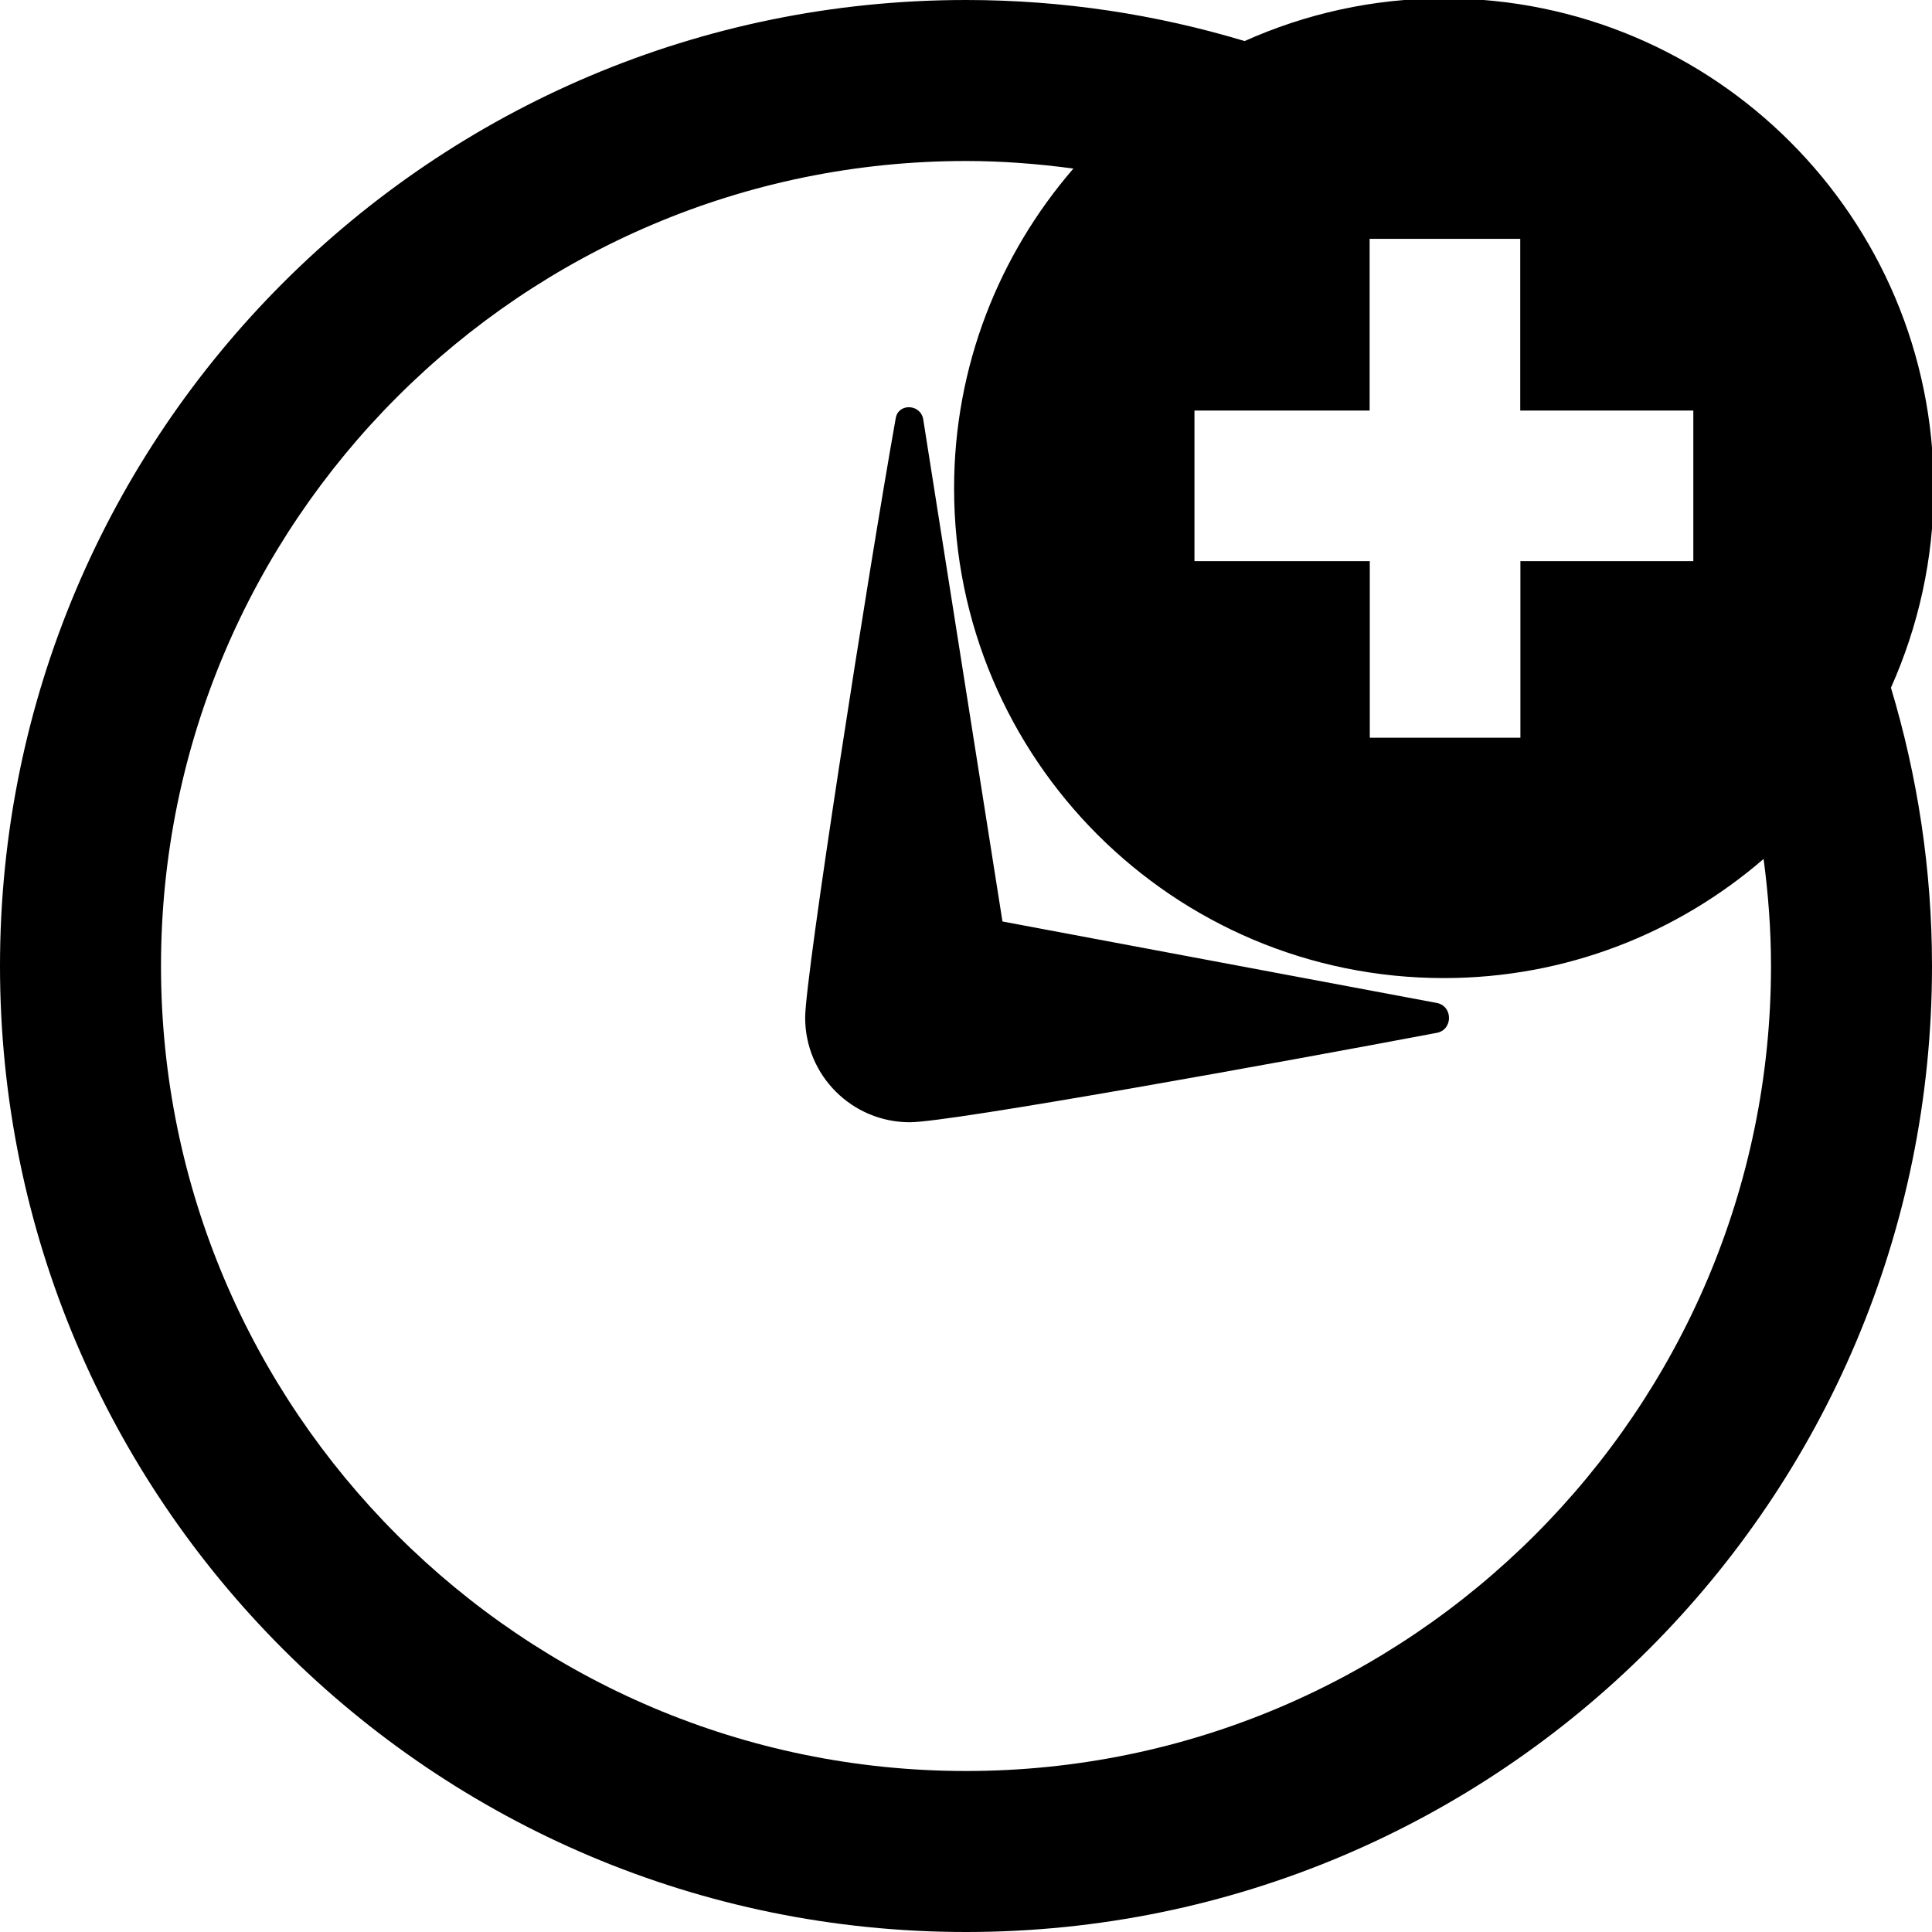
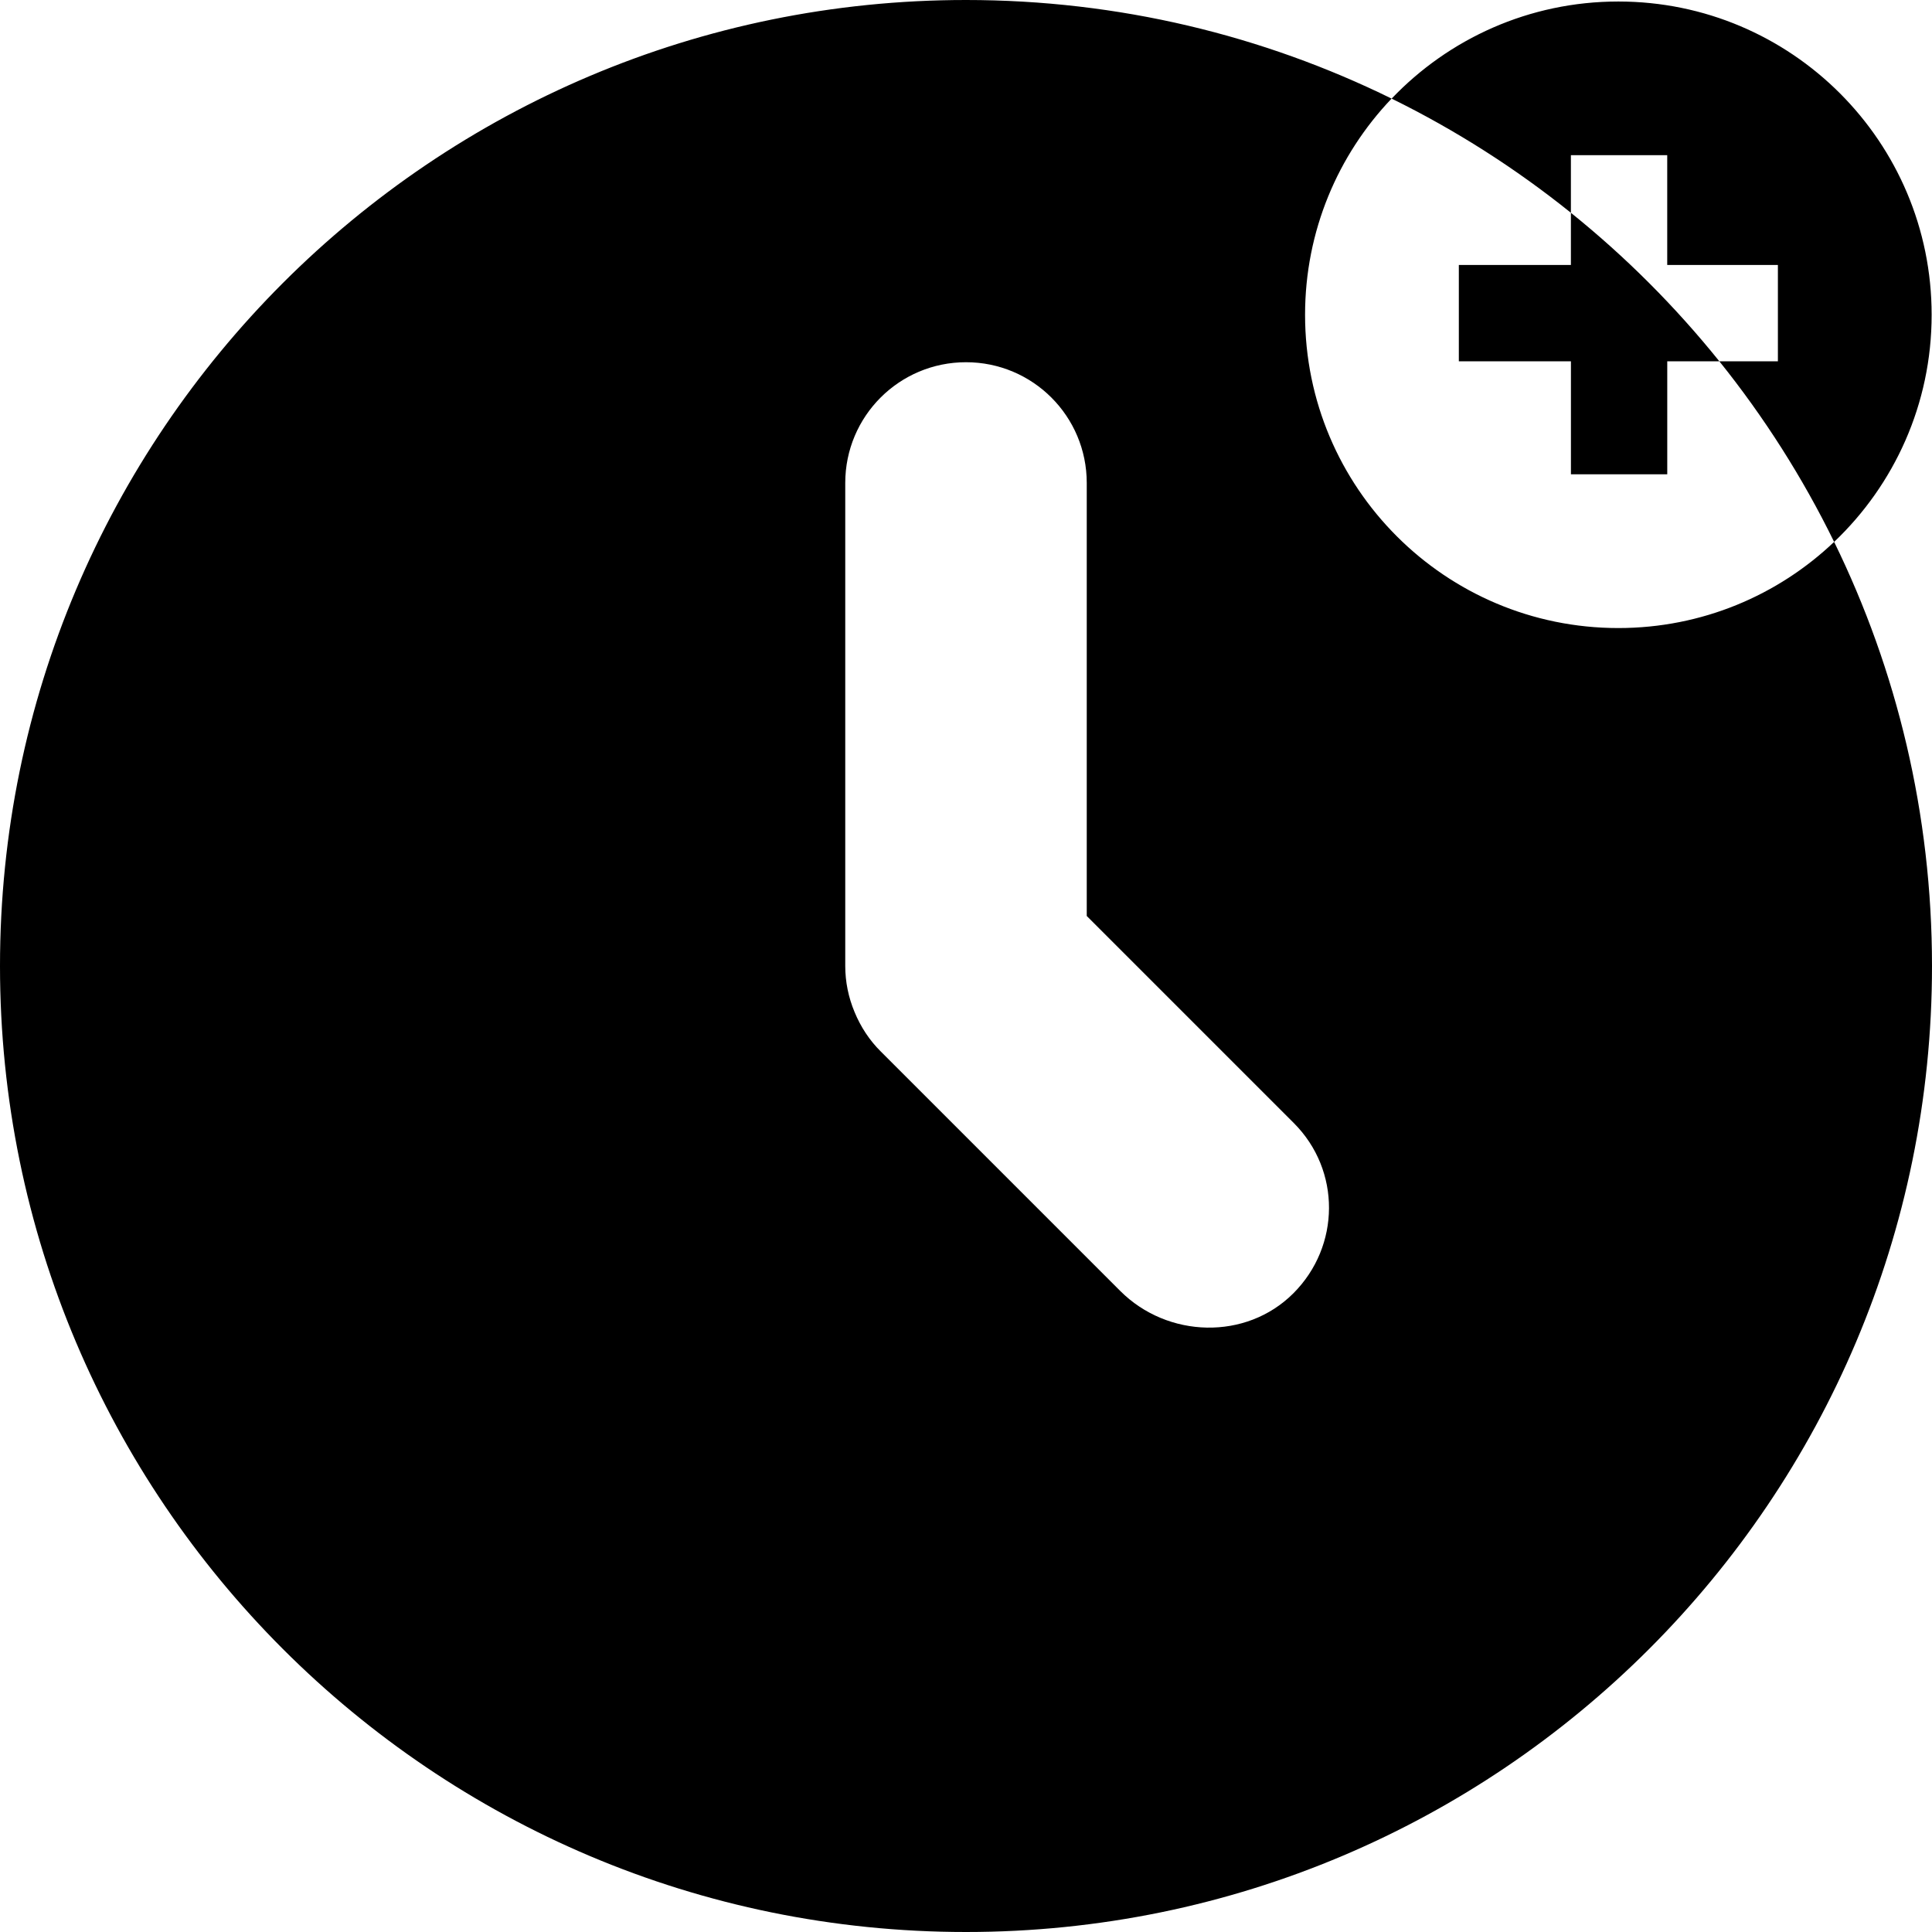
- <svg xmlns="http://www.w3.org/2000/svg" width="24" height="24" viewBox="0 0 24 24" version="1.1" id="svg4" sodipodiDocname="add-meetup.svg" inkscapeVersion="1.1.1 (3bf5ae0d25, 2021-09-20)" xmlnsInkscape="http://www.inkscape.org/namespaces/inkscape" xmlnsSodipodi="http://sodipodi.sourceforge.net/DTD/sodipodi-0.dtd" xmlnsSvg="http://www.w3.org/2000/svg">
-   <defs id="defs8" />
-   <sodipodiNamedview id="namedview6" pagecolor="#ffffff" bordercolor="#666666" borderopacity="1.0" inkscapePageshadow="2" inkscapePageopacity="0.0" inkscapePagecheckerboard="0" showgrid="false" inkscapeZoom="28.417" inkscapeCx="12" inkscapeCy="12" inkscapeWindow-width="1856" inkscapeWindow-height="1050" inkscapeWindow-x="0" inkscapeWindow-y="0" inkscapeWindow-maximized="1" inkscapeCurrent-layer="svg4" />
-   <path id="path2" style="color:#000000;fill:#000000;-inkscape-stroke:none" d="M 17.936 -0.02 C 17.054 -0.02 16.217 0.172 15.461 0.51 C 14.365 0.18 13.204 0 12 0 C 5.373 0 0 5.373 0 12 C 0 18.627 5.373 24 12 24 C 18.627 24 24 18.627 24 12 C 24 10.798 23.819 9.638 23.49 8.543 C 23.828 7.786 24.021 6.949 24.021 6.066 C 24.021 2.706 21.298 -0.02 17.936 -0.02 z M 12 2 C 12.453 2 12.897 2.035 13.334 2.094 C 12.413 3.16 11.852 4.546 11.852 6.066 C 11.852 9.427 14.575 12.15 17.936 12.15 C 19.456 12.15 20.842 11.591 21.908 10.67 C 21.966 11.105 22 11.549 22 12 C 22 17.514 17.514 22 12 22 C 6.486 22 2 17.514 2 12 C 2 6.486 6.486 2 12 2 z M 17.014 2.967 L 18.885 2.967 L 18.885 5.1 L 21.035 5.1 L 21.035 6.971 L 18.887 6.971 L 18.887 9.164 L 17.016 9.164 L 17.016 6.971 L 14.838 6.971 L 14.838 5.1 L 17.014 5.1 L 17.014 2.967 z M 11.299 5.059 C 11.221 5.055 11.144 5.099 11.127 5.195 C 10.772 7.193 10.002 12.129 10.002 12.641 C 10.002 13.36 10.584 13.941 11.303 13.941 C 11.805 13.941 15.943 13.191 17.85 12.83 C 18.051 12.791 18.05 12.497 17.848 12.459 L 12.453 11.447 L 11.469 5.211 C 11.453 5.113 11.376 5.062 11.299 5.059 z " />
-   <g id="g6" transform="matrix(0.432,0,0,0.432,11.89277,0.0544294)">
-     <g id="c140__x2B_" />
-     <g id="Capa_1_9_" />
-   </g>
-   <g id="g6-6" transform="matrix(0.4352292,0,0,0.4352292,11.8512,-0.01903719)">
-     <g id="c140__x2B_-7" />
-     <g id="Capa_1_9_-3" />
-   </g>
+ <svg xmlns="http://www.w3.org/2000/svg" width="800px" height="800px" enable-background="new 0 0 64 64" version="1.0" viewBox="0 0 64 64" xml:space="preserve">
+   <path d="m32 0c-17.672 0-32 14.328-32 32s14.328 32 32 32 32-14.328 32-32c0-5.04-1.166-9.807-3.242-14.049-1.861 1.769-4.378 2.854-7.149 2.854-5.731 0-10.377-4.646-10.377-10.377 0-2.777 1.09-5.299 2.866-7.162-4.254-2.091-9.039-3.266-14.099-3.266zm14.099 3.266c2.123 1.044 4.113 2.315 5.939 3.783v-1.908h3.191v3.637h3.666v3.191h-1.939c1.477 1.838 2.755 3.843 3.802 5.982 1.99-1.891 3.23-4.562 3.23-7.523 0-5.732-4.645-10.378-10.379-10.378-2.954 0-5.62 1.235-7.51 3.217zm10.857 8.703c-1.457-1.812-3.106-3.463-4.918-4.92v1.729h-3.712v3.191h3.713v3.742h3.191v-3.742h1.727zm-24.956 0.03c2.211 0 4 1.789 4 4v14.344l6.859 6.859c1.567 1.567 1.547 4.078-0.015 5.641-1.566 1.566-4.168 1.488-5.734-0.078l-7.934-7.934c-0.371-0.367-0.664-0.812-0.867-1.305-0.204-0.488-0.309-1.004-0.309-1.527v-16c0-2.211 1.789-4 4-4z" />
+   <g transform="matrix(.7422493 0 0 .7422493 43.23259 .04985311)" />
</svg>
